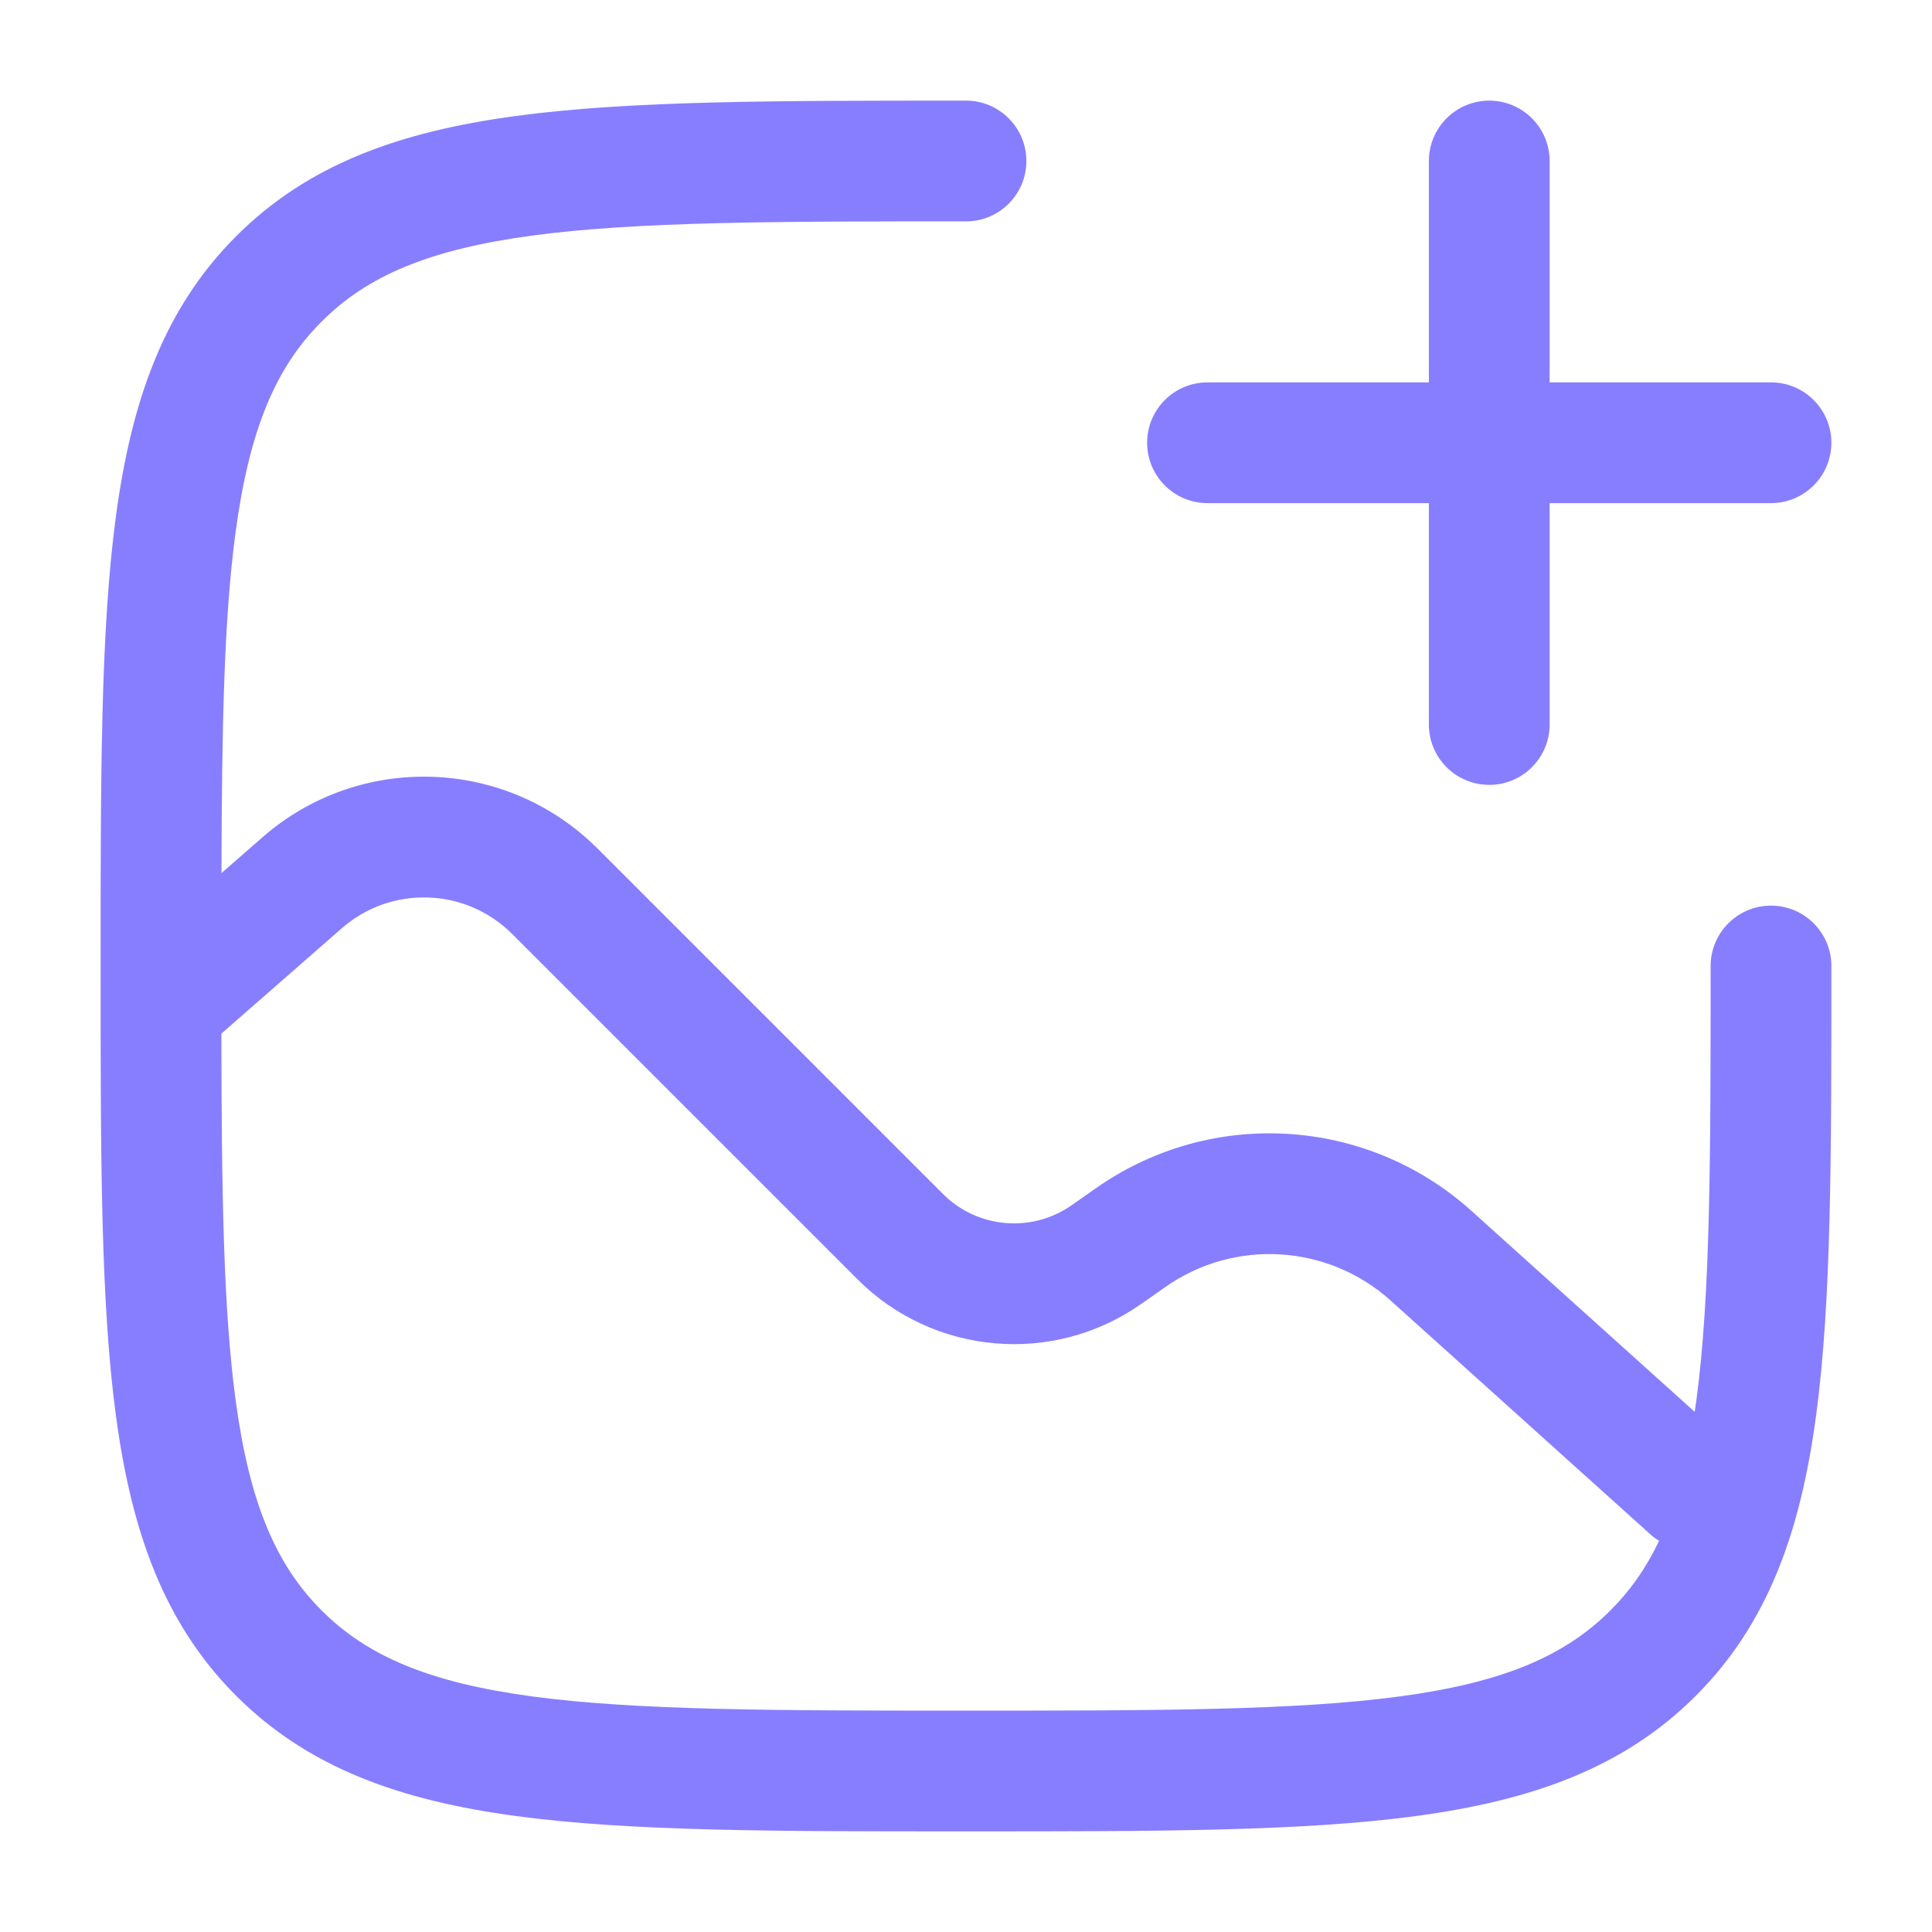
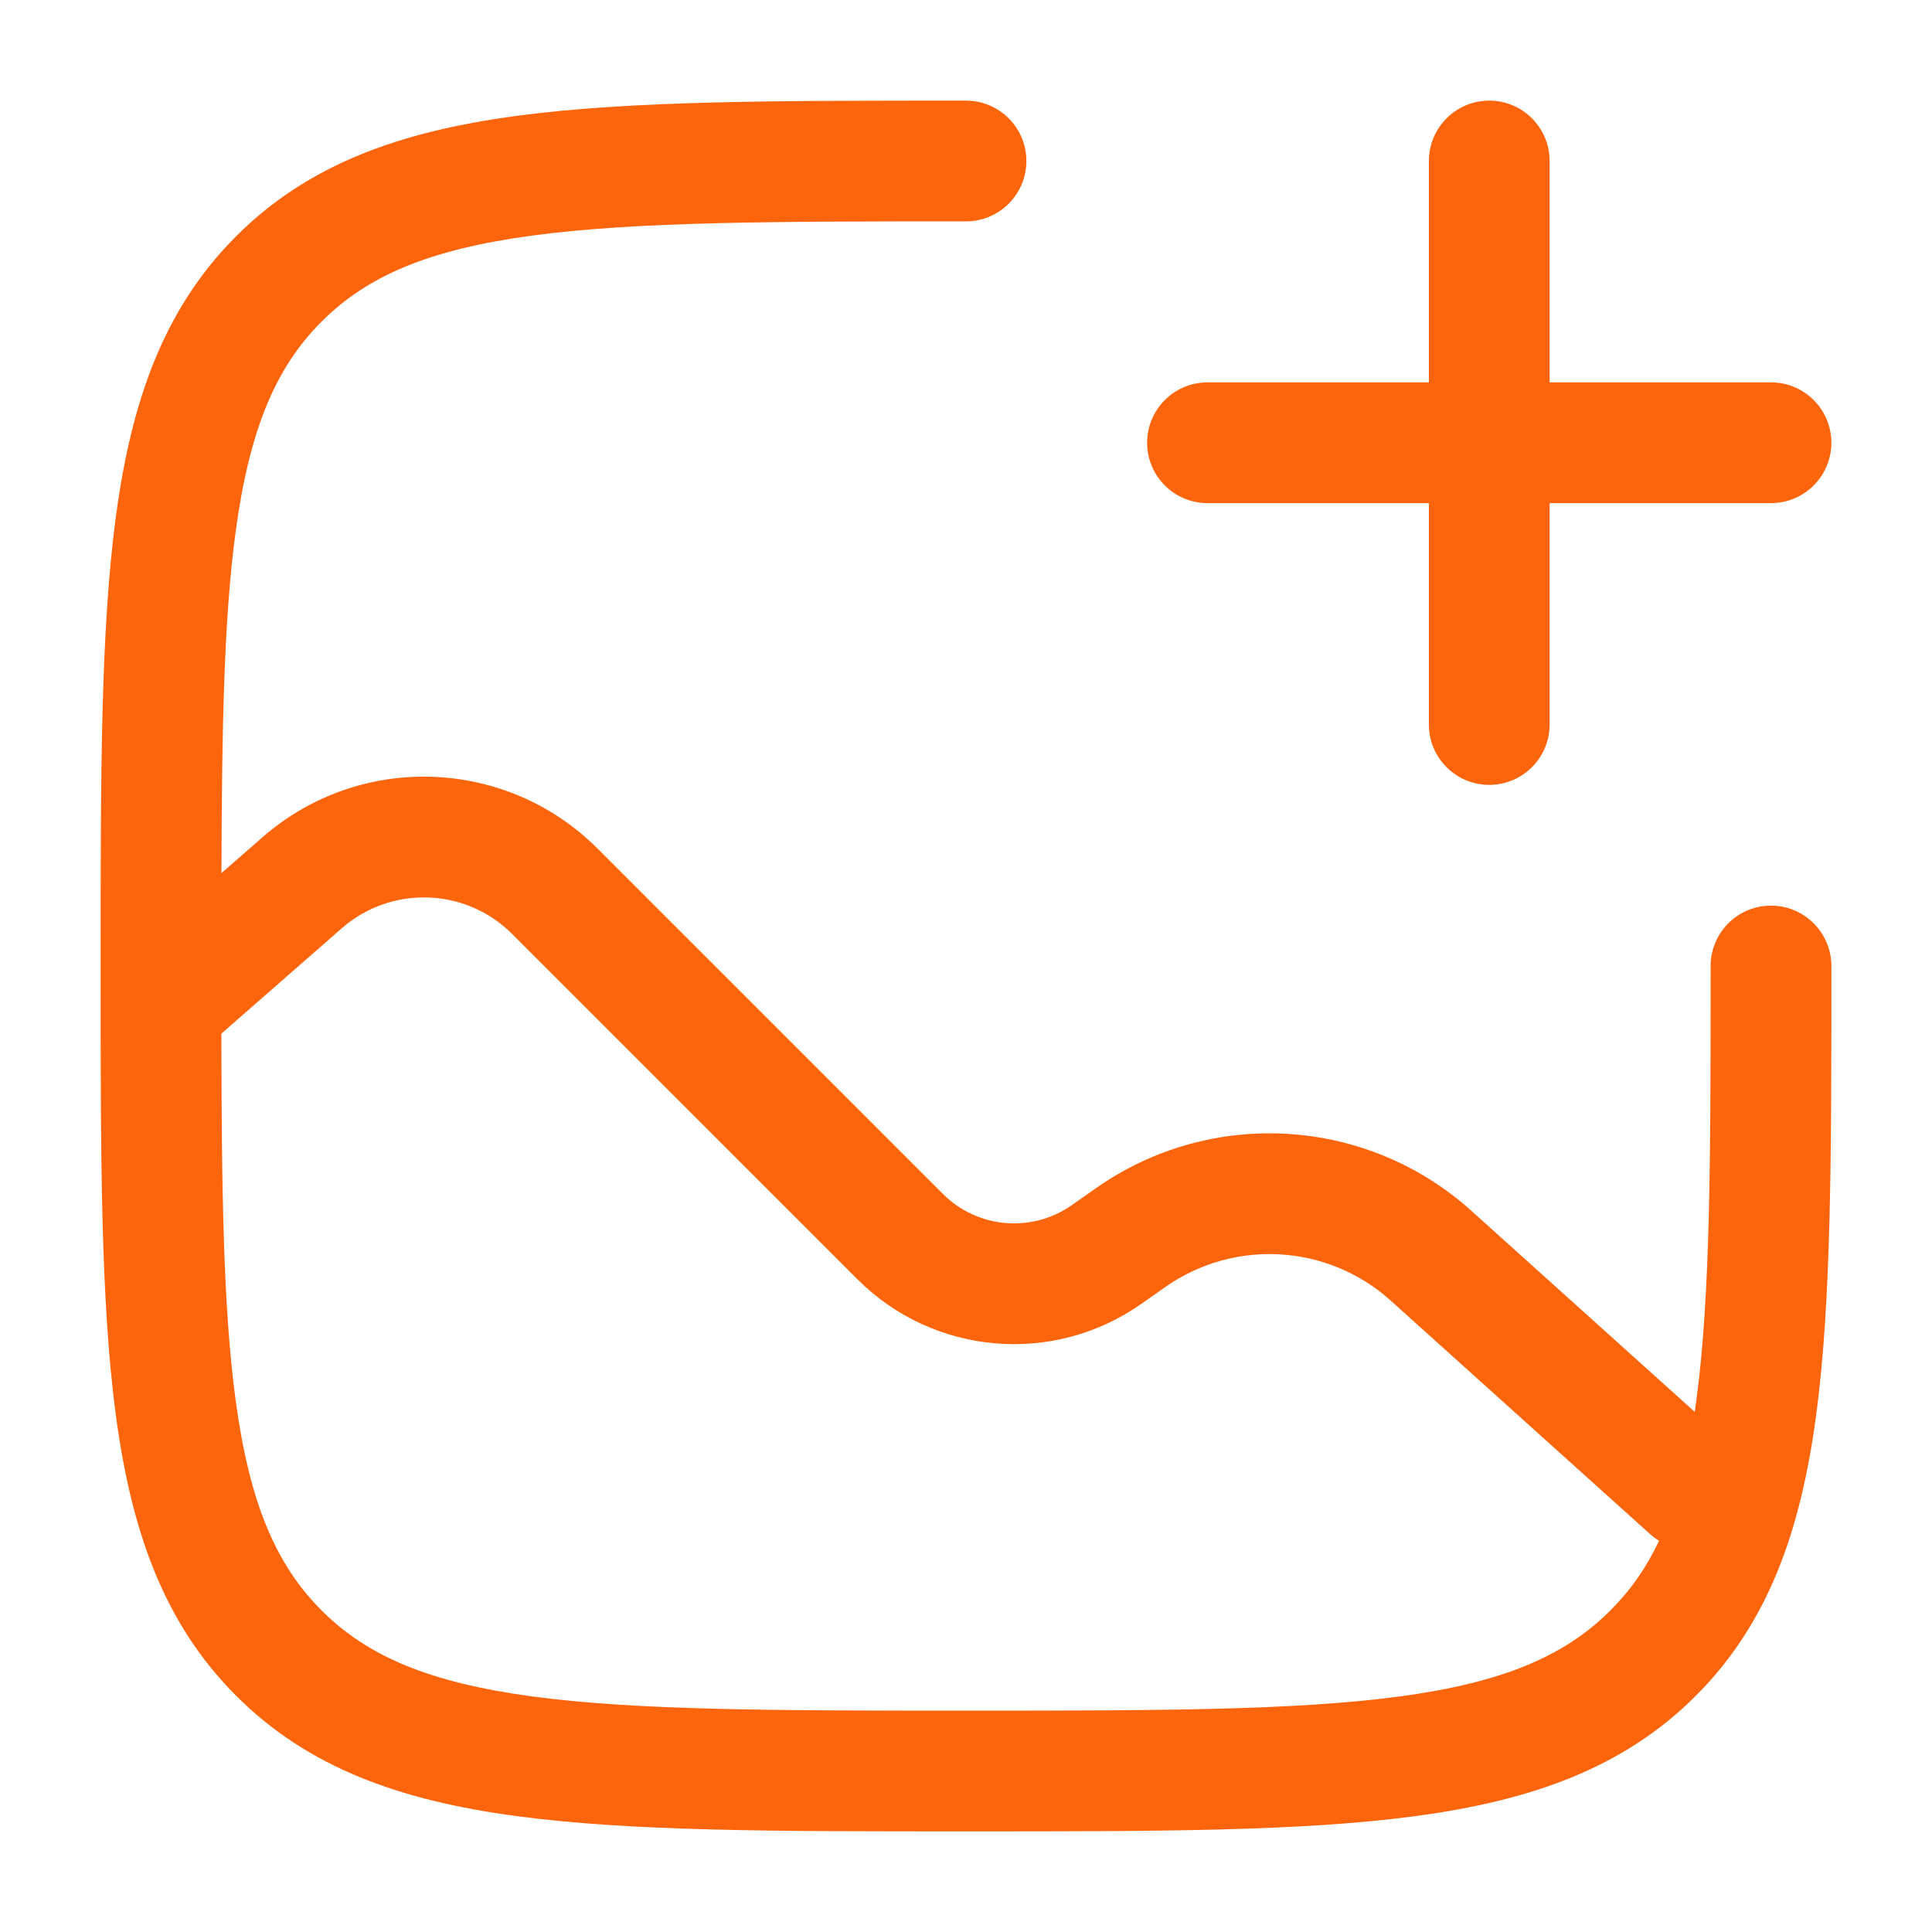
<svg xmlns="http://www.w3.org/2000/svg" width="24" height="24" viewBox="0 0 24 24" fill="none">
-   <path fill-rule="evenodd" clip-rule="evenodd" d="M18.5 1.25C18.914 1.25 19.25 1.586 19.25 2V4.75H22C22.414 4.75 22.75 5.086 22.75 5.5C22.75 5.914 22.414 6.25 22 6.25H19.25V9C19.25 9.414 18.914 9.75 18.5 9.75C18.086 9.75 17.75 9.414 17.75 9V6.25H15C14.586 6.25 14.25 5.914 14.25 5.5C14.25 5.086 14.586 4.75 15 4.75H17.75V2C17.75 1.586 18.086 1.25 18.5 1.25Z" fill="#877EFF" />
-   <path fill-rule="evenodd" clip-rule="evenodd" d="M12 1.25L11.943 1.25C9.634 1.25 7.825 1.25 6.414 1.44C4.969 1.634 3.829 2.039 2.934 2.934C2.039 3.829 1.634 4.969 1.44 6.414C1.25 7.825 1.25 9.634 1.25 11.943V12.057C1.25 14.366 1.25 16.175 1.44 17.586C1.634 19.031 2.039 20.171 2.934 21.066C3.829 21.961 4.969 22.366 6.414 22.56C7.825 22.75 9.634 22.75 11.943 22.75H12.057C14.366 22.75 16.175 22.75 17.586 22.56C19.031 22.366 20.171 21.961 21.066 21.066C21.961 20.171 22.366 19.031 22.56 17.586C22.75 16.175 22.75 14.366 22.75 12.057V12C22.75 11.586 22.414 11.25 22 11.25C21.586 11.25 21.25 11.586 21.25 12C21.25 14.378 21.248 16.086 21.074 17.386C21.067 17.438 21.06 17.488 21.052 17.538L18.278 15.041C16.979 13.872 15.044 13.755 13.613 14.761L13.315 14.97C12.818 15.319 12.142 15.261 11.713 14.831L7.423 10.541C6.287 9.406 4.466 9.345 3.258 10.403L2.751 10.846C2.756 9.054 2.781 7.693 2.926 6.614C3.098 5.335 3.425 4.564 3.995 3.995C4.564 3.425 5.335 3.098 6.614 2.926C7.914 2.752 9.622 2.75 12 2.75C12.414 2.75 12.75 2.414 12.75 2C12.75 1.586 12.414 1.25 12 1.25ZM2.926 17.386C3.098 18.665 3.425 19.436 3.995 20.005C4.564 20.575 5.335 20.902 6.614 21.074C7.914 21.248 9.622 21.25 12 21.25C14.378 21.25 16.087 21.248 17.386 21.074C18.665 20.902 19.436 20.575 20.005 20.005C20.249 19.762 20.448 19.481 20.61 19.14C20.571 19.117 20.533 19.089 20.498 19.057L17.275 16.156C16.495 15.454 15.334 15.385 14.476 15.988L14.178 16.197C13.084 16.966 11.597 16.837 10.652 15.892L6.362 11.602C5.785 11.025 4.86 10.994 4.245 11.532L2.75 12.84C2.753 14.788 2.773 16.245 2.926 17.386Z" fill="#877EFF" />
+   <path fill-rule="evenodd" clip-rule="evenodd" d="M18.5 1.25C18.914 1.25 19.25 1.586 19.25 2V4.75H22C22.414 4.75 22.75 5.086 22.75 5.5C22.75 5.914 22.414 6.25 22 6.25H19.25V9C19.25 9.414 18.914 9.75 18.5 9.75C18.086 9.75 17.75 9.414 17.75 9V6.25H15C14.586 6.25 14.25 5.914 14.25 5.5C14.25 5.086 14.586 4.75 15 4.75H17.75V2C17.75 1.586 18.086 1.25 18.5 1.25Z" fill="#FD650D" />
+   <path fill-rule="evenodd" clip-rule="evenodd" d="M12 1.25L11.943 1.25C9.634 1.25 7.825 1.25 6.414 1.44C4.969 1.634 3.829 2.039 2.934 2.934C2.039 3.829 1.634 4.969 1.44 6.414C1.25 7.825 1.25 9.634 1.25 11.943V12.057C1.25 14.366 1.25 16.175 1.44 17.586C1.634 19.031 2.039 20.171 2.934 21.066C3.829 21.961 4.969 22.366 6.414 22.56C7.825 22.75 9.634 22.75 11.943 22.75H12.057C14.366 22.75 16.175 22.75 17.586 22.56C19.031 22.366 20.171 21.961 21.066 21.066C21.961 20.171 22.366 19.031 22.56 17.586C22.75 16.175 22.75 14.366 22.75 12.057V12C22.75 11.586 22.414 11.25 22 11.25C21.586 11.25 21.25 11.586 21.25 12C21.25 14.378 21.248 16.086 21.074 17.386C21.067 17.438 21.06 17.488 21.052 17.538L18.278 15.041C16.979 13.872 15.044 13.755 13.613 14.761L13.315 14.97C12.818 15.319 12.142 15.261 11.713 14.831L7.423 10.541C6.287 9.406 4.466 9.345 3.258 10.403L2.751 10.846C2.756 9.054 2.781 7.693 2.926 6.614C3.098 5.335 3.425 4.564 3.995 3.995C4.564 3.425 5.335 3.098 6.614 2.926C7.914 2.752 9.622 2.75 12 2.75C12.414 2.75 12.75 2.414 12.75 2C12.75 1.586 12.414 1.25 12 1.25ZM2.926 17.386C3.098 18.665 3.425 19.436 3.995 20.005C4.564 20.575 5.335 20.902 6.614 21.074C7.914 21.248 9.622 21.25 12 21.25C14.378 21.25 16.087 21.248 17.386 21.074C18.665 20.902 19.436 20.575 20.005 20.005C20.249 19.762 20.448 19.481 20.61 19.14C20.571 19.117 20.533 19.089 20.498 19.057L17.275 16.156C16.495 15.454 15.334 15.385 14.476 15.988L14.178 16.197C13.084 16.966 11.597 16.837 10.652 15.892L6.362 11.602C5.785 11.025 4.86 10.994 4.245 11.532L2.75 12.84C2.753 14.788 2.773 16.245 2.926 17.386Z" fill="#FD650D" />
</svg>
